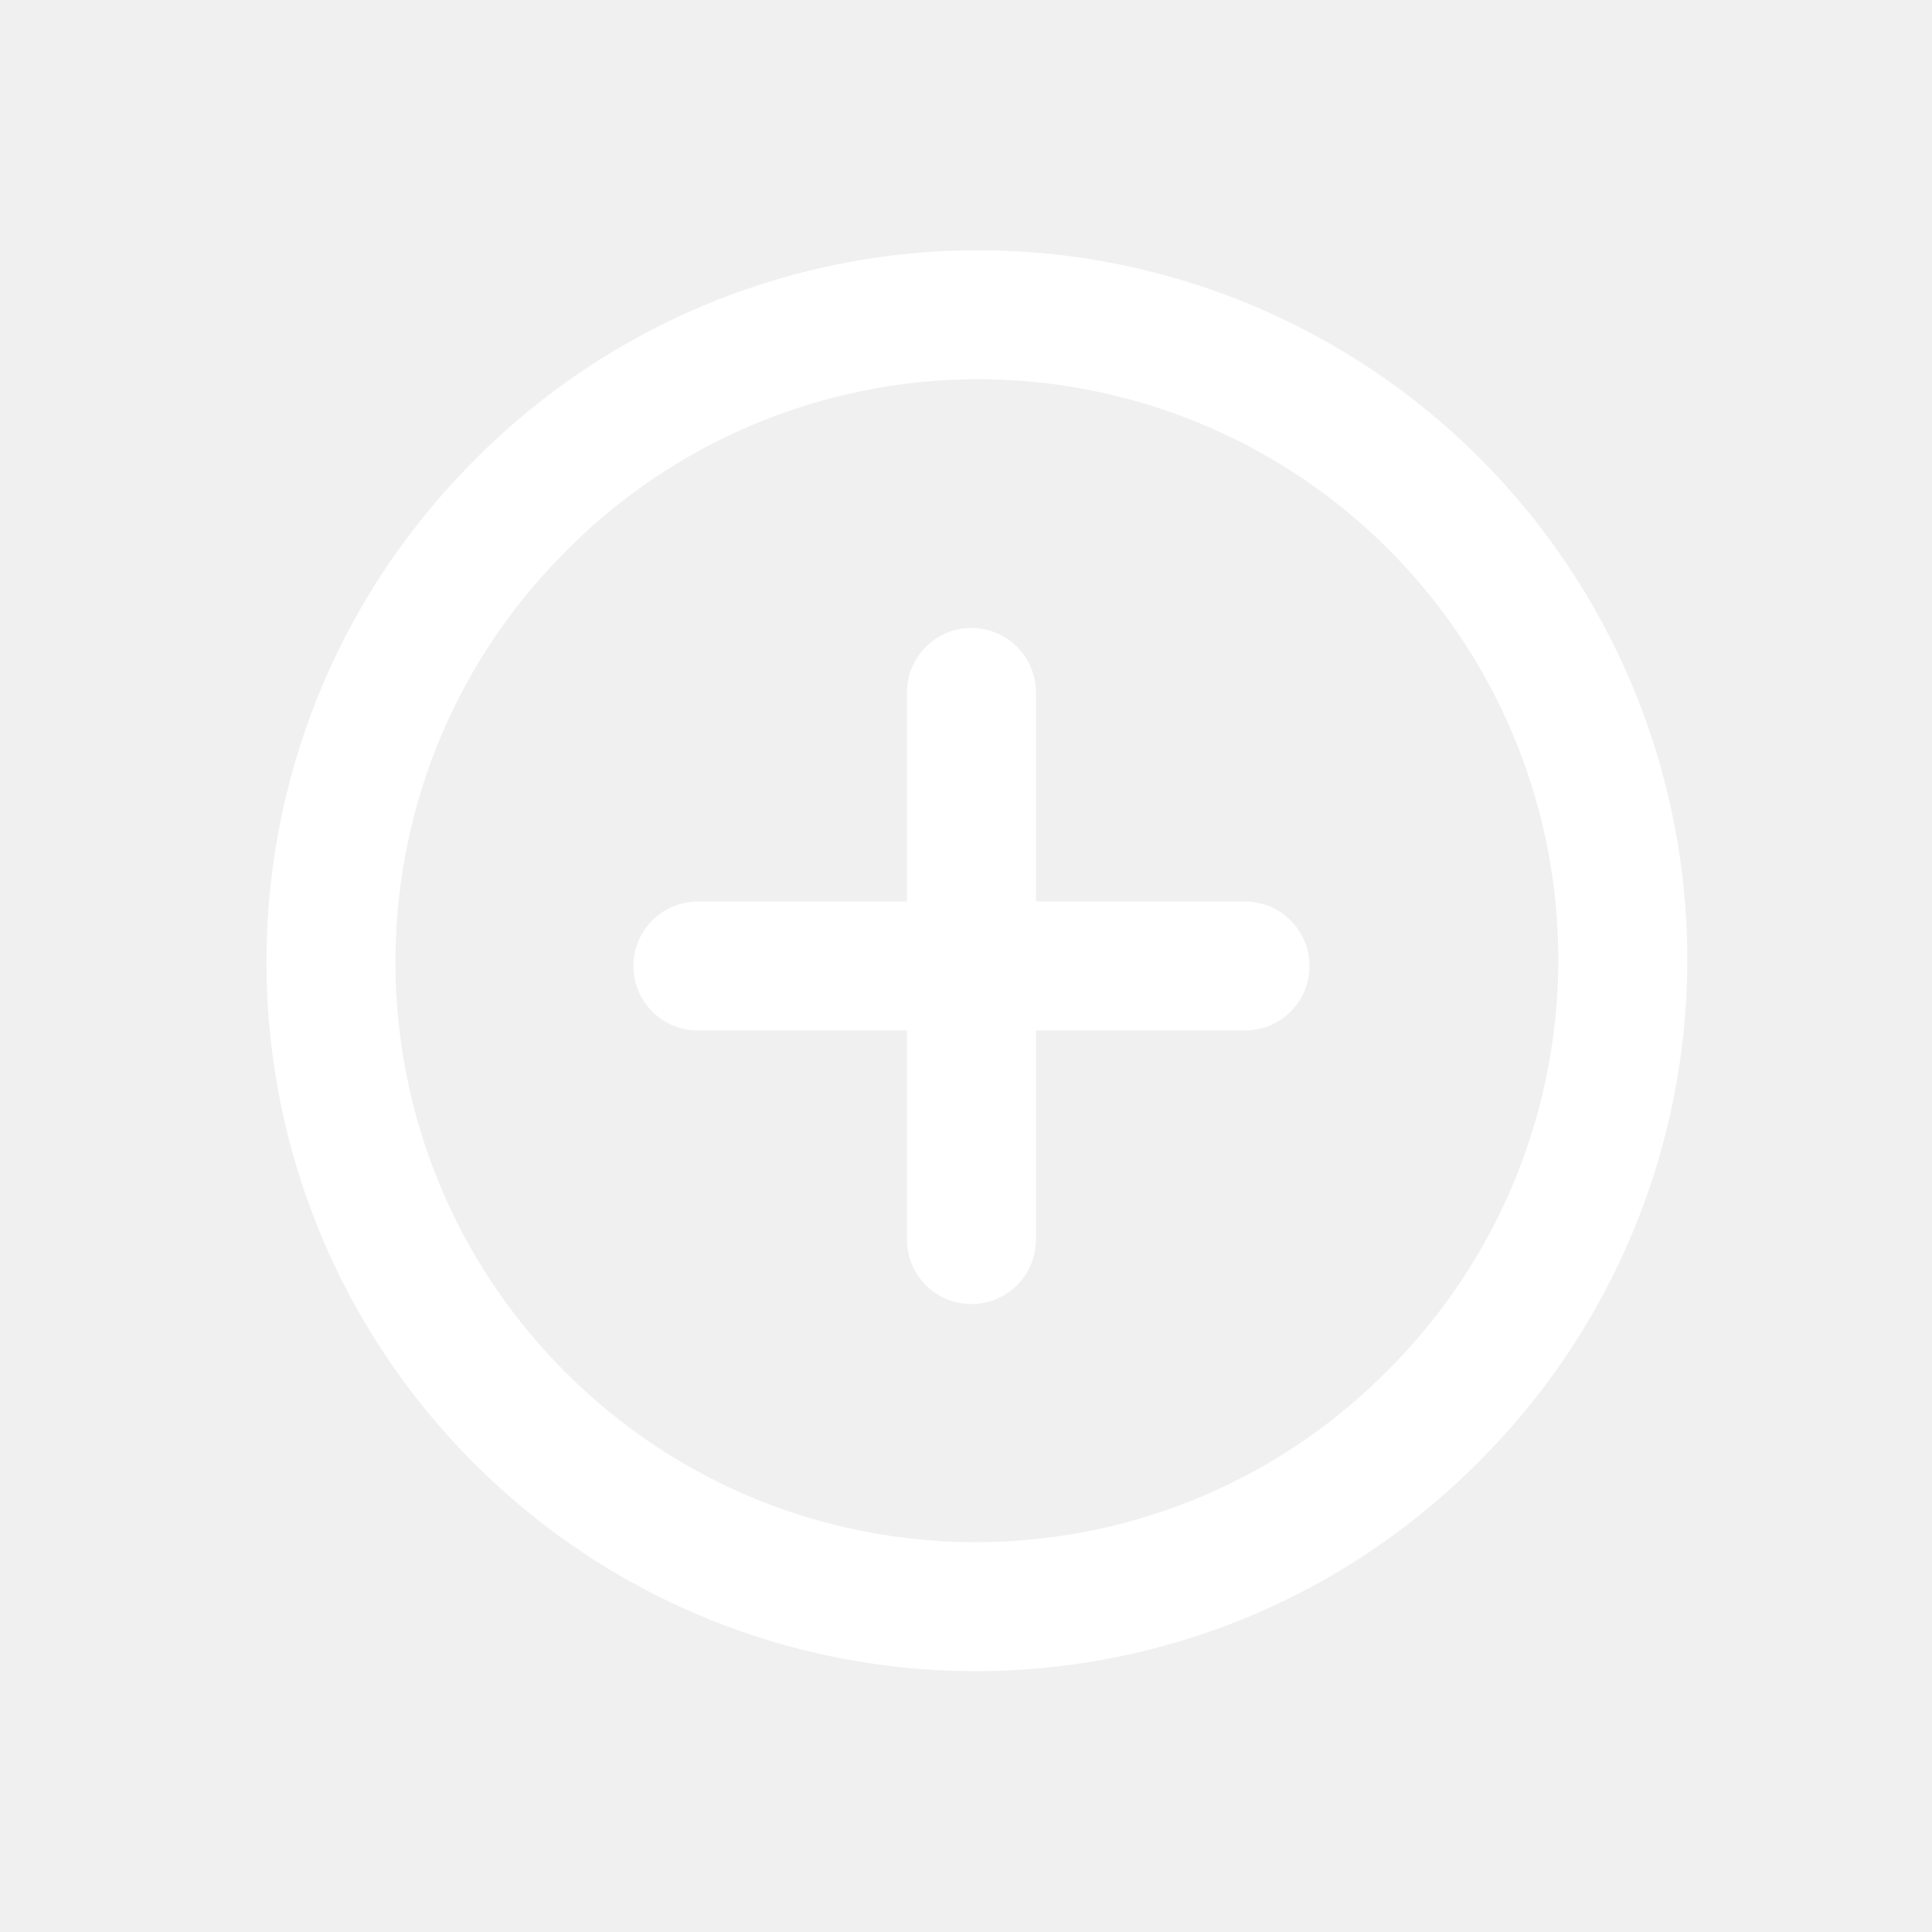
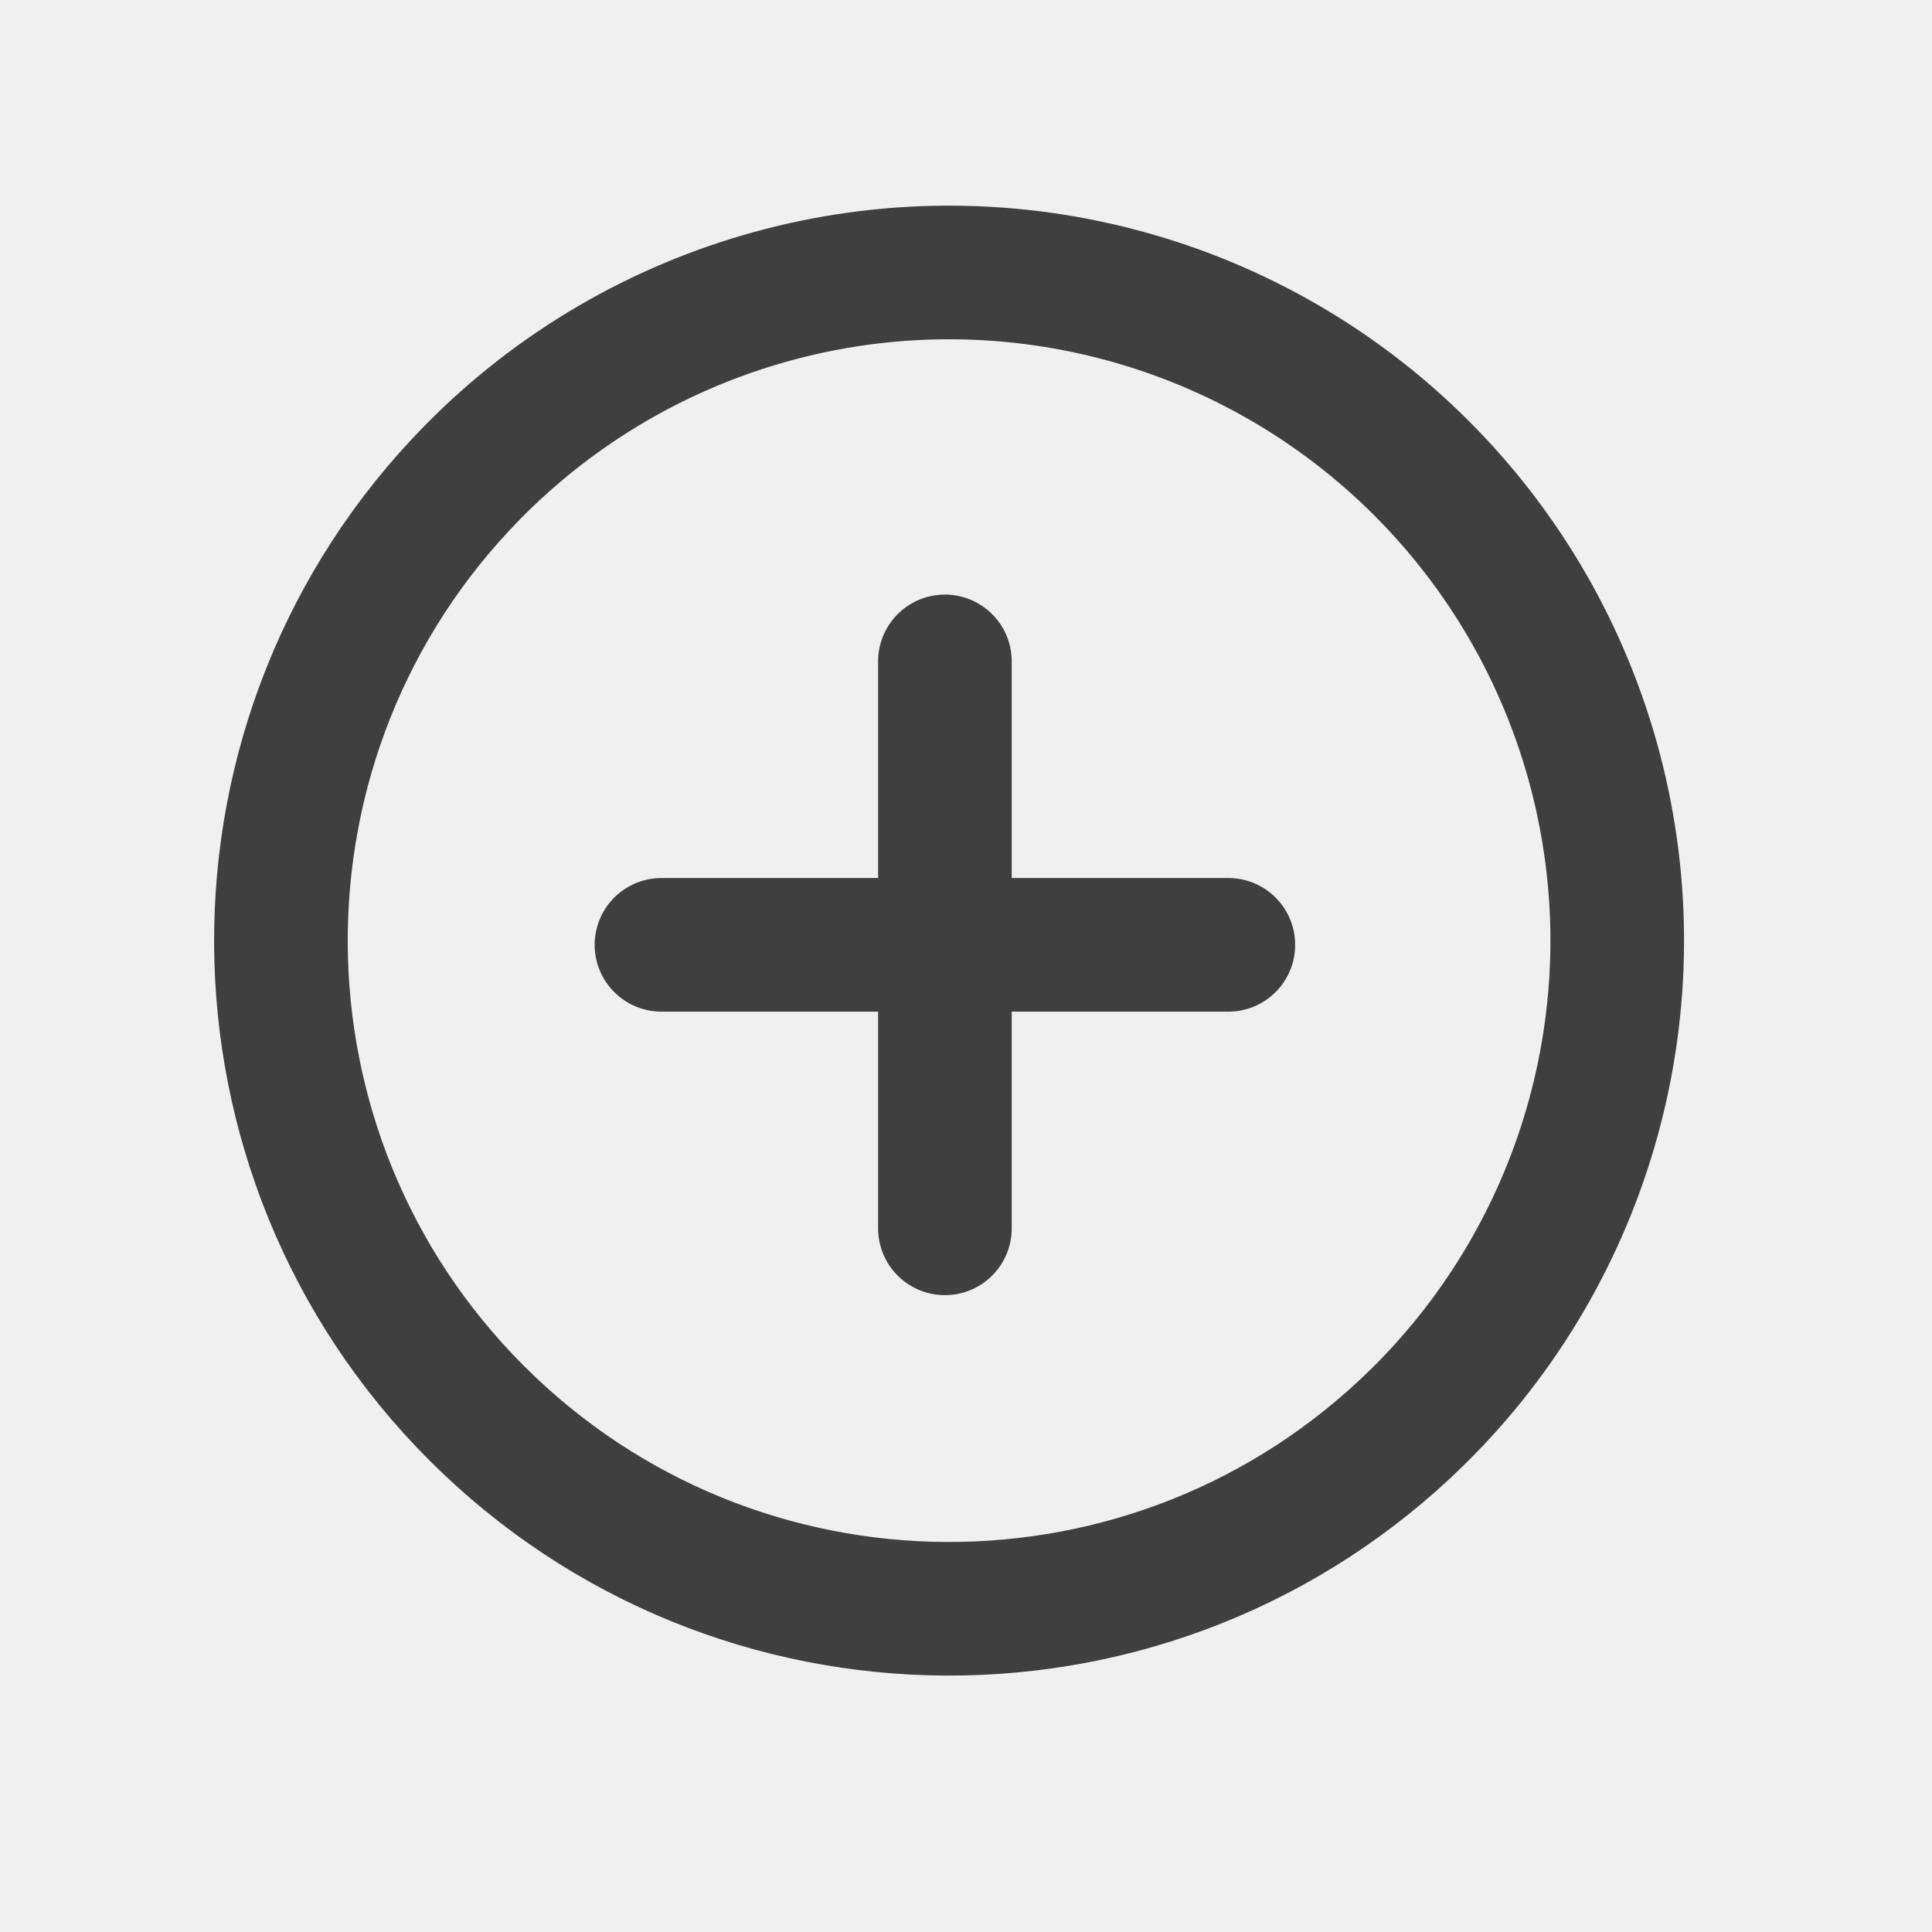
- <svg xmlns="http://www.w3.org/2000/svg" width="17" height="17" fill="none">
-   <path d="M12.56 12.511A5.673 5.673 0 104.537 4.49a5.673 5.673 0 008.023 8.022zM8.548 6.093v4.814M6.141 8.5h4.814" stroke="#fff" stroke-width="1.135" stroke-linecap="round" stroke-linejoin="round" />
+ <svg xmlns="http://www.w3.org/2000/svg" width="24" height="24" fill="none">
+   <path d="M17.606 17.606A8.3 8.3 0 105.868 5.869a8.3 8.3 0 0011.738 11.737zm-5.868-9.39v7.043m-3.521-3.522h7.042" stroke="#3F3F3F" stroke-width="1.66" stroke-linecap="round" stroke-linejoin="round" />
</svg>
